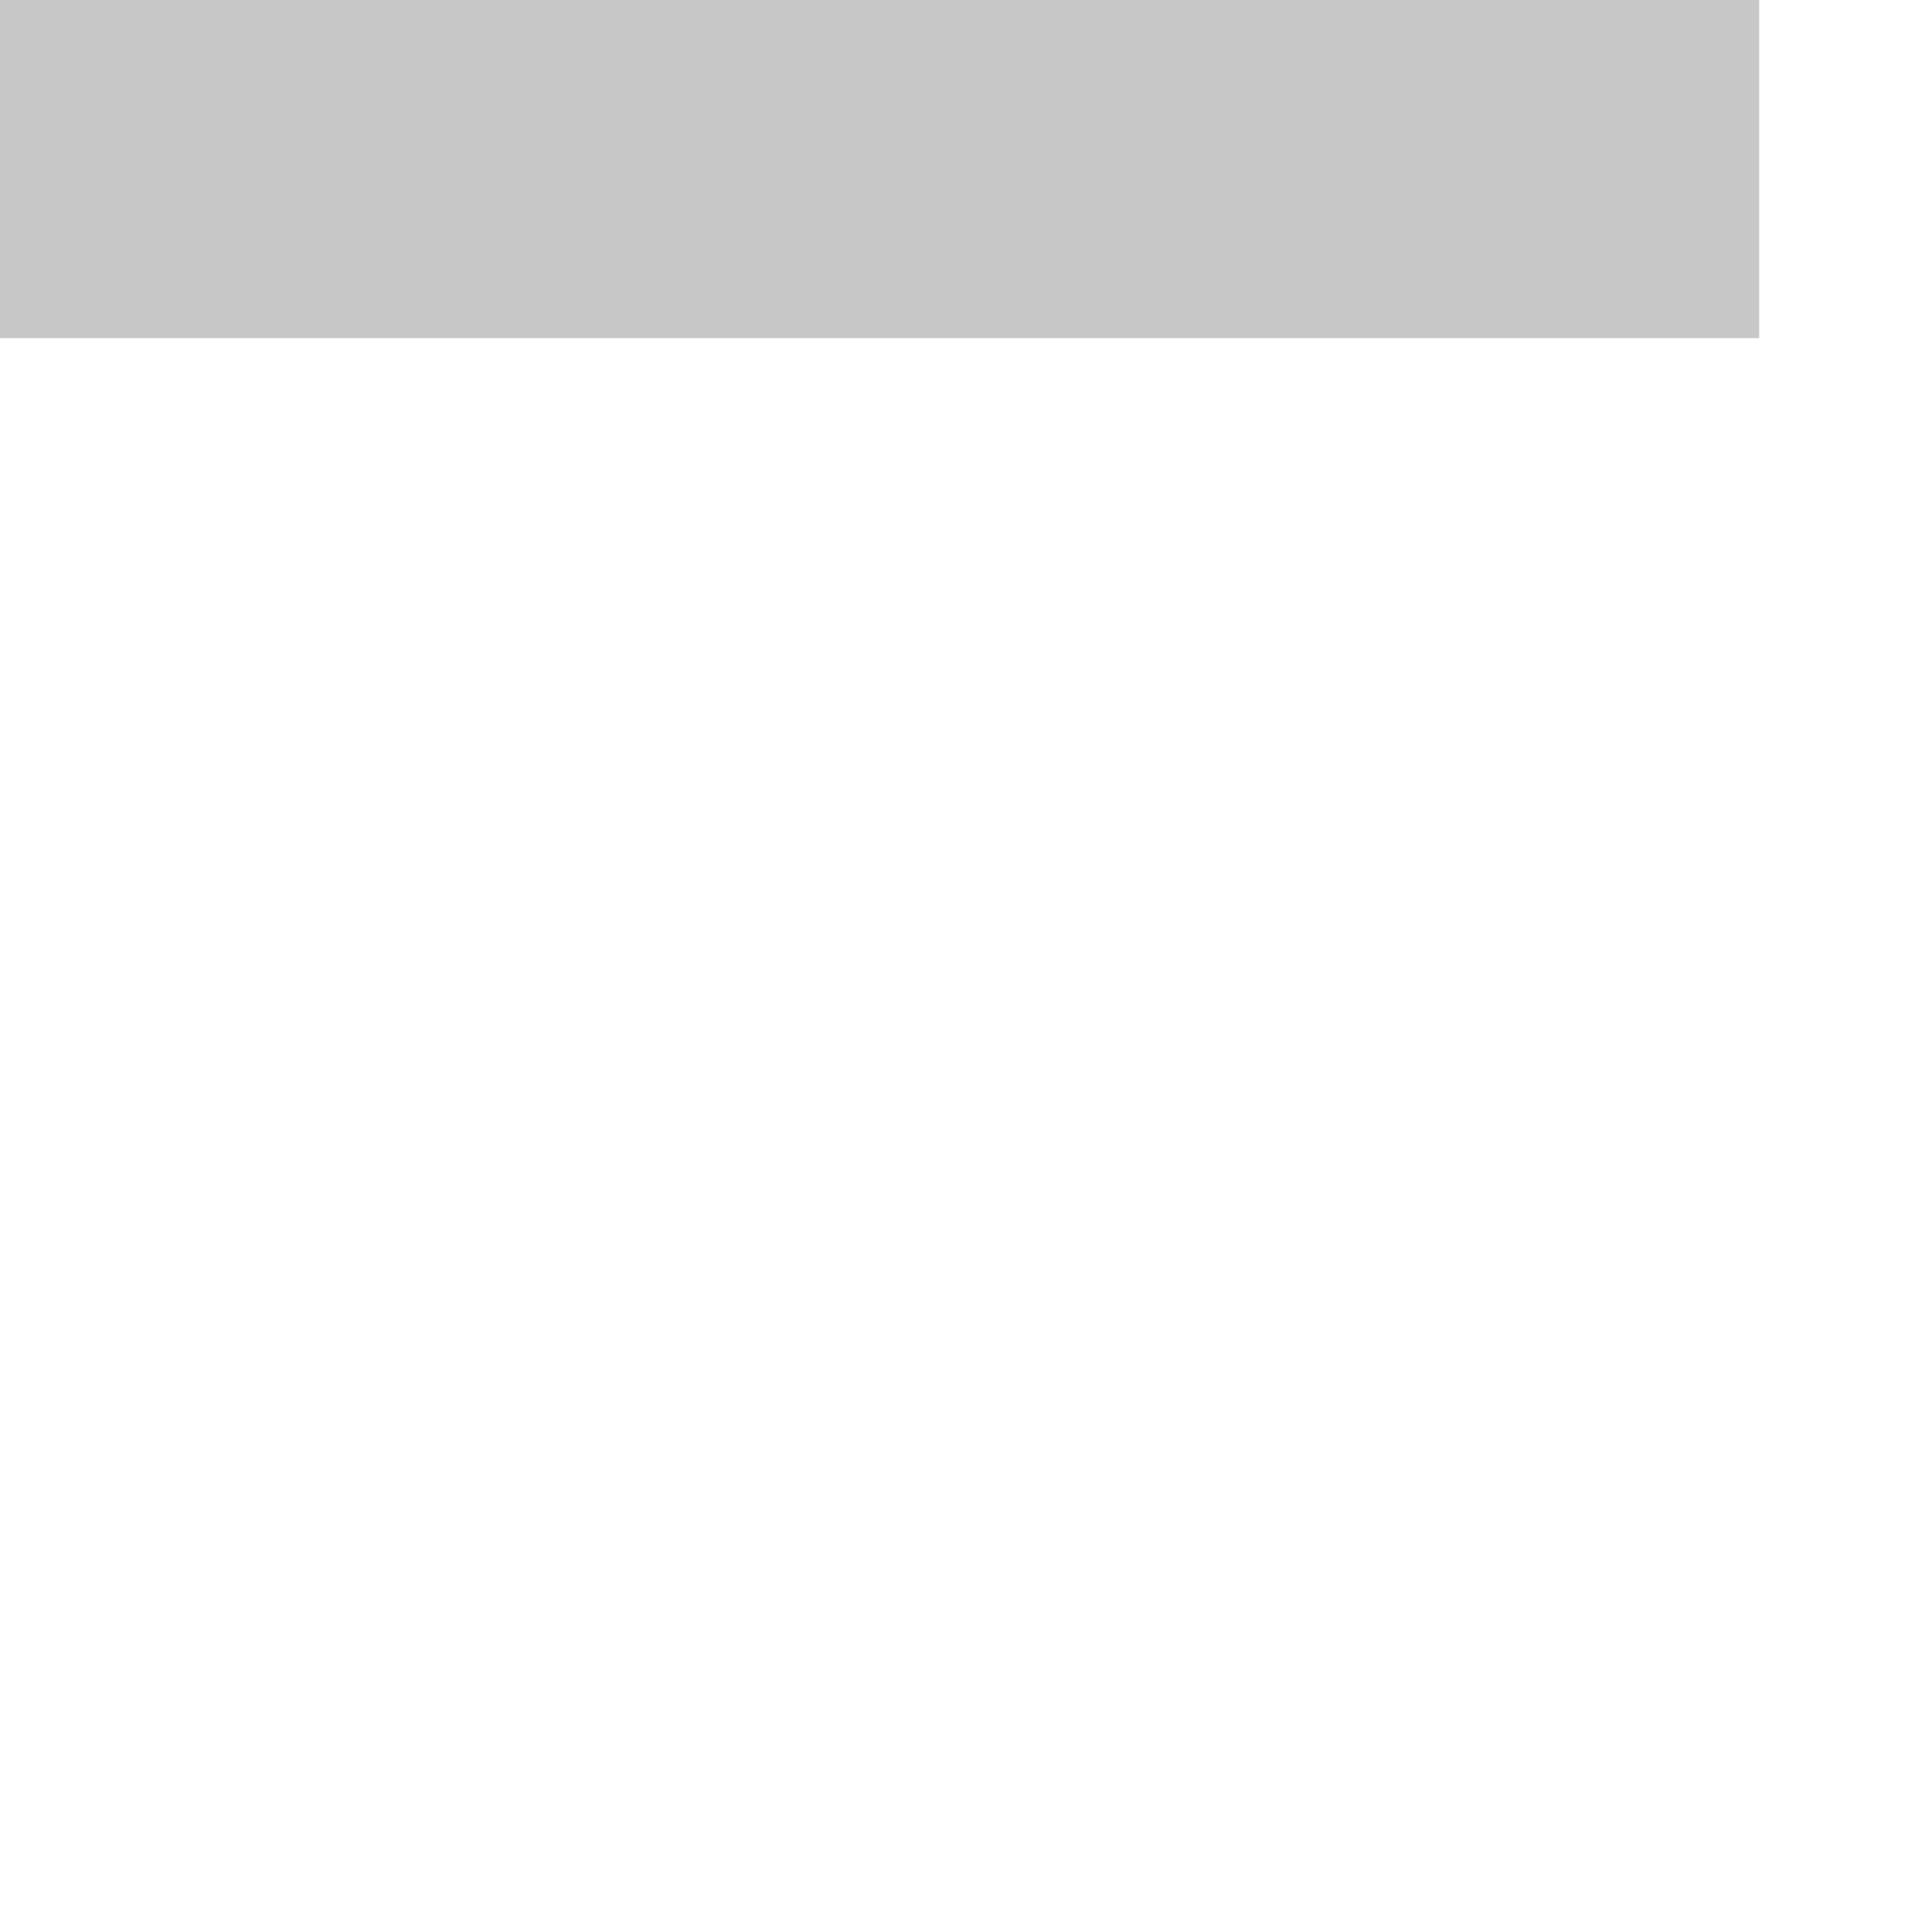
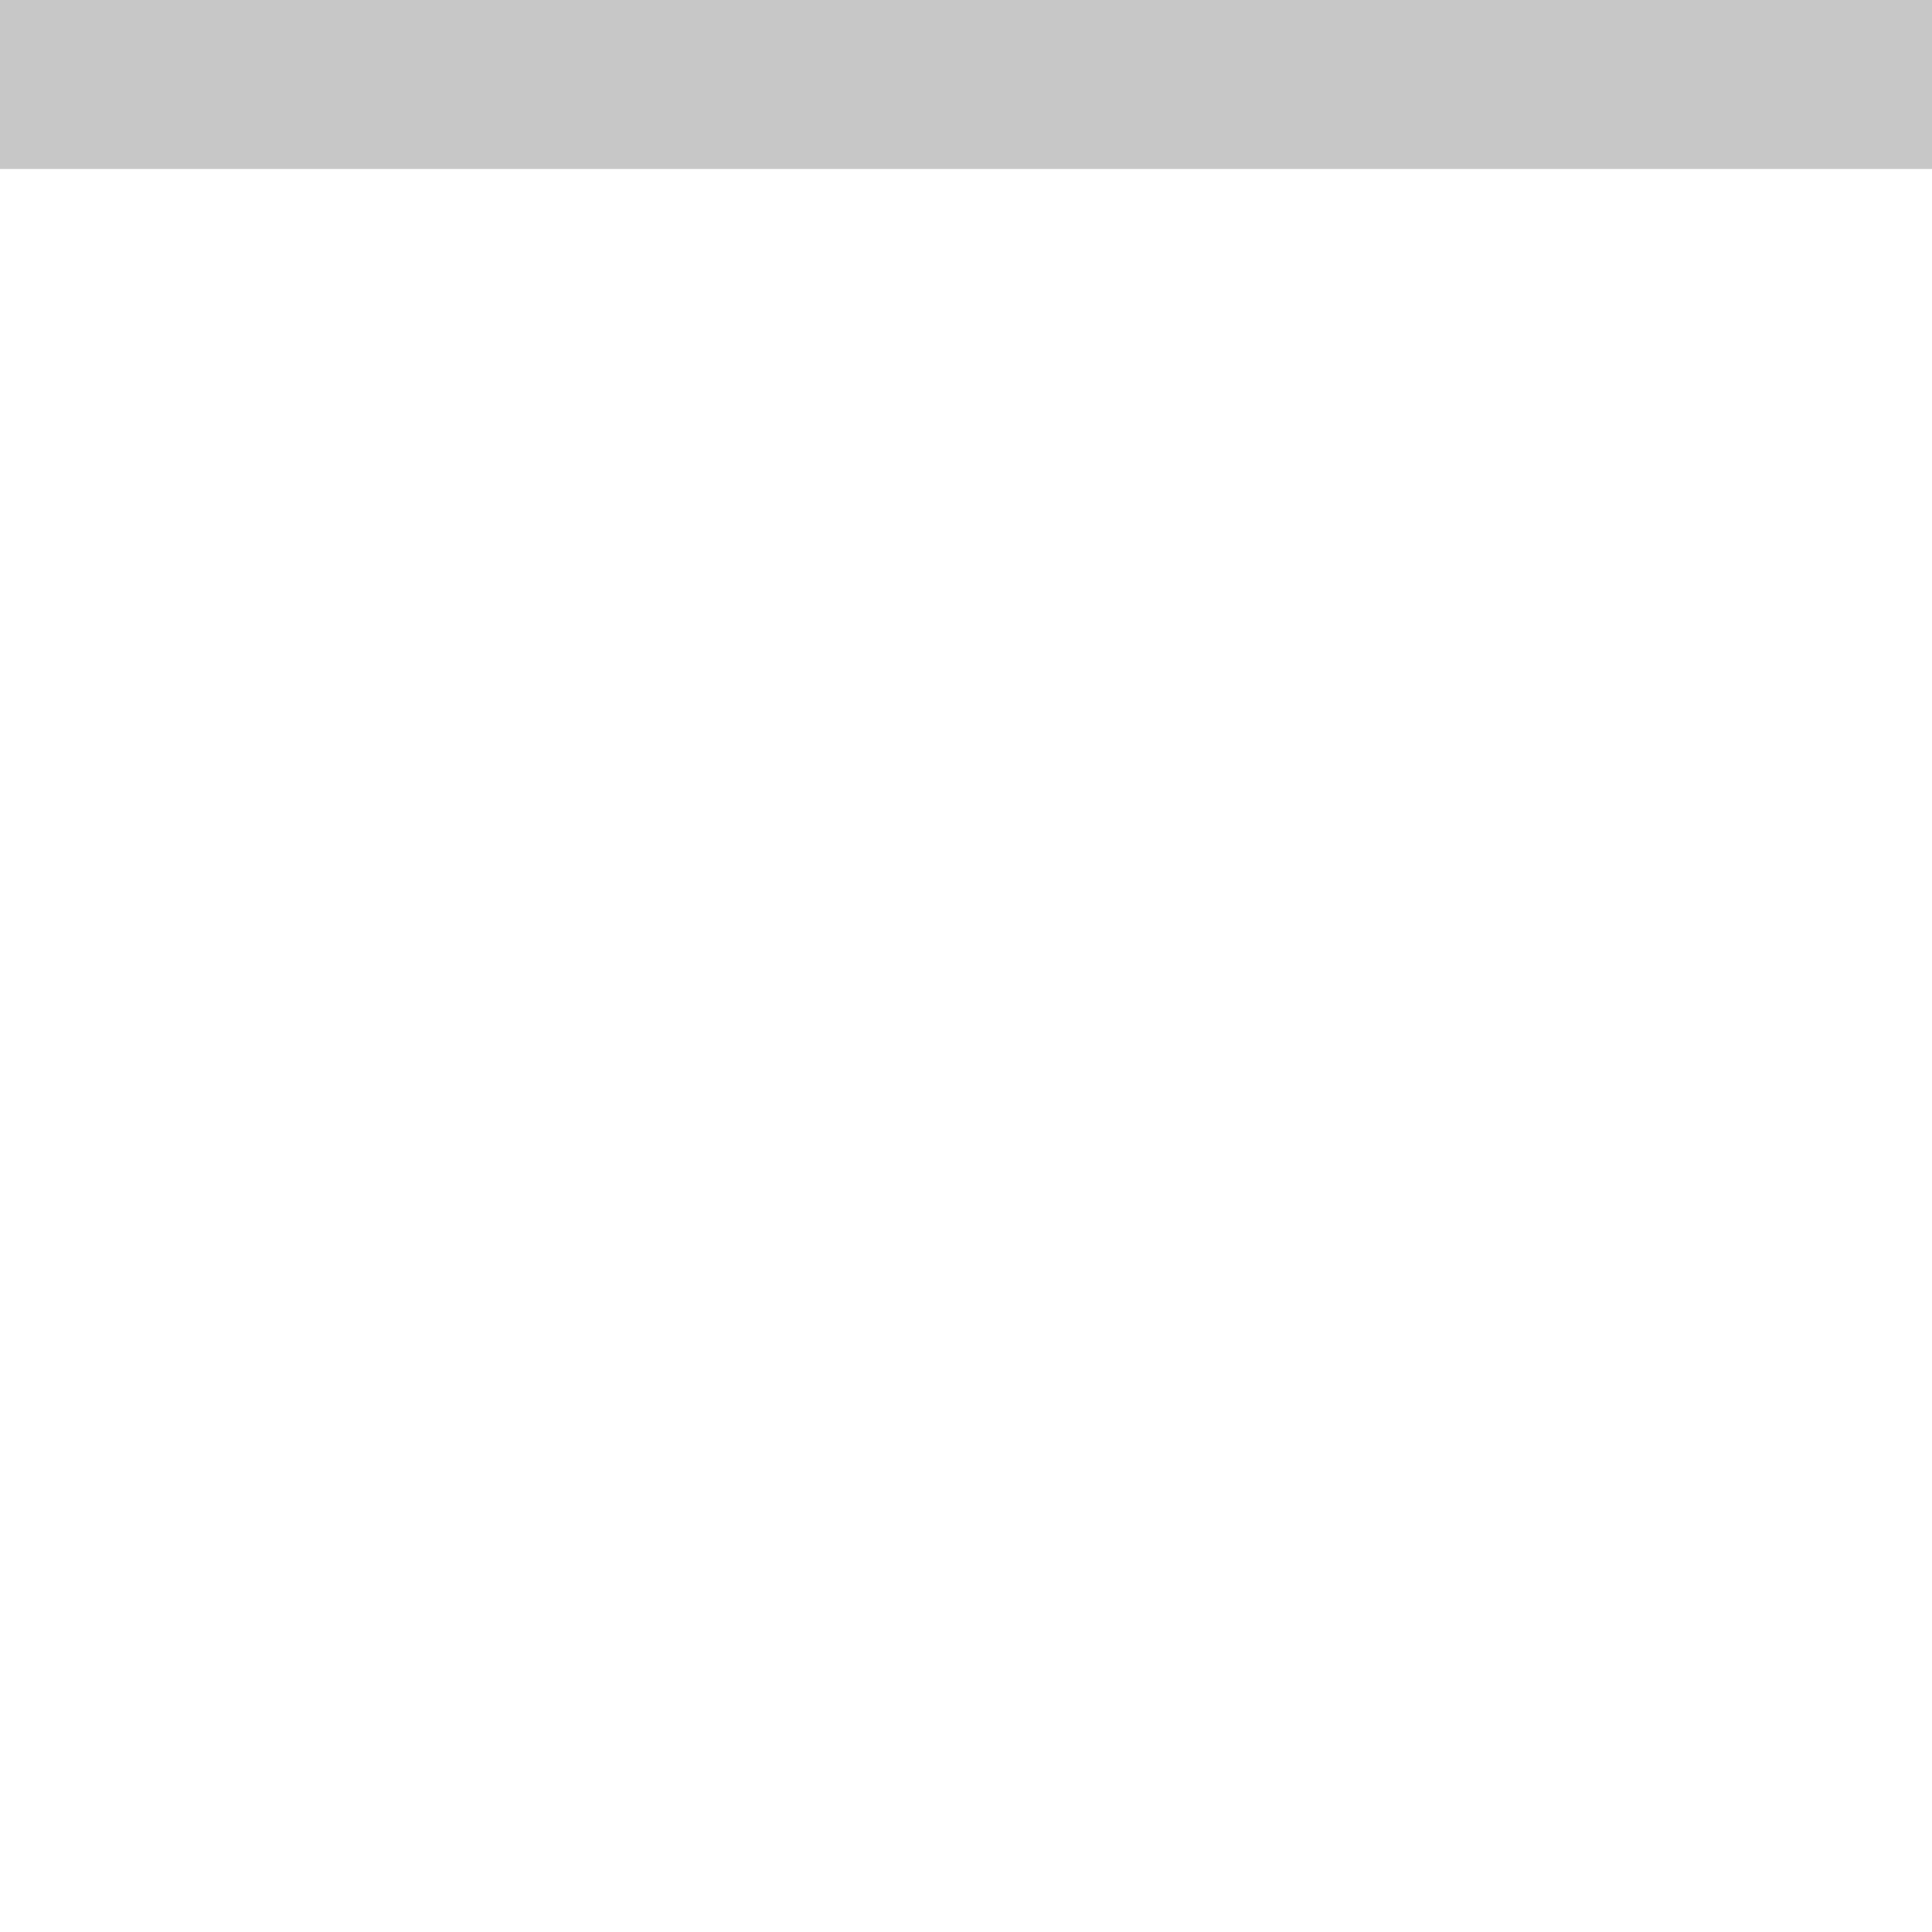
<svg xmlns="http://www.w3.org/2000/svg" width="16" height="16" version="1.1" id="svg6906">
  <defs id="defs6910" />
-   <path d="m 0,0 h 14.569 v 2.8 H 0 Z" id="path6904-3" style="fill:#c7c7c7;fill-opacity:1;stroke:none;stroke-width:0.187" />
+   <path d="M -3.876,1.4 H 29.188 V -4.2 H -3.876 Z" id="path6904" style="fill:#c7c7c7;fill-opacity:1;stroke:none;stroke-width:1.495" />
</svg>
